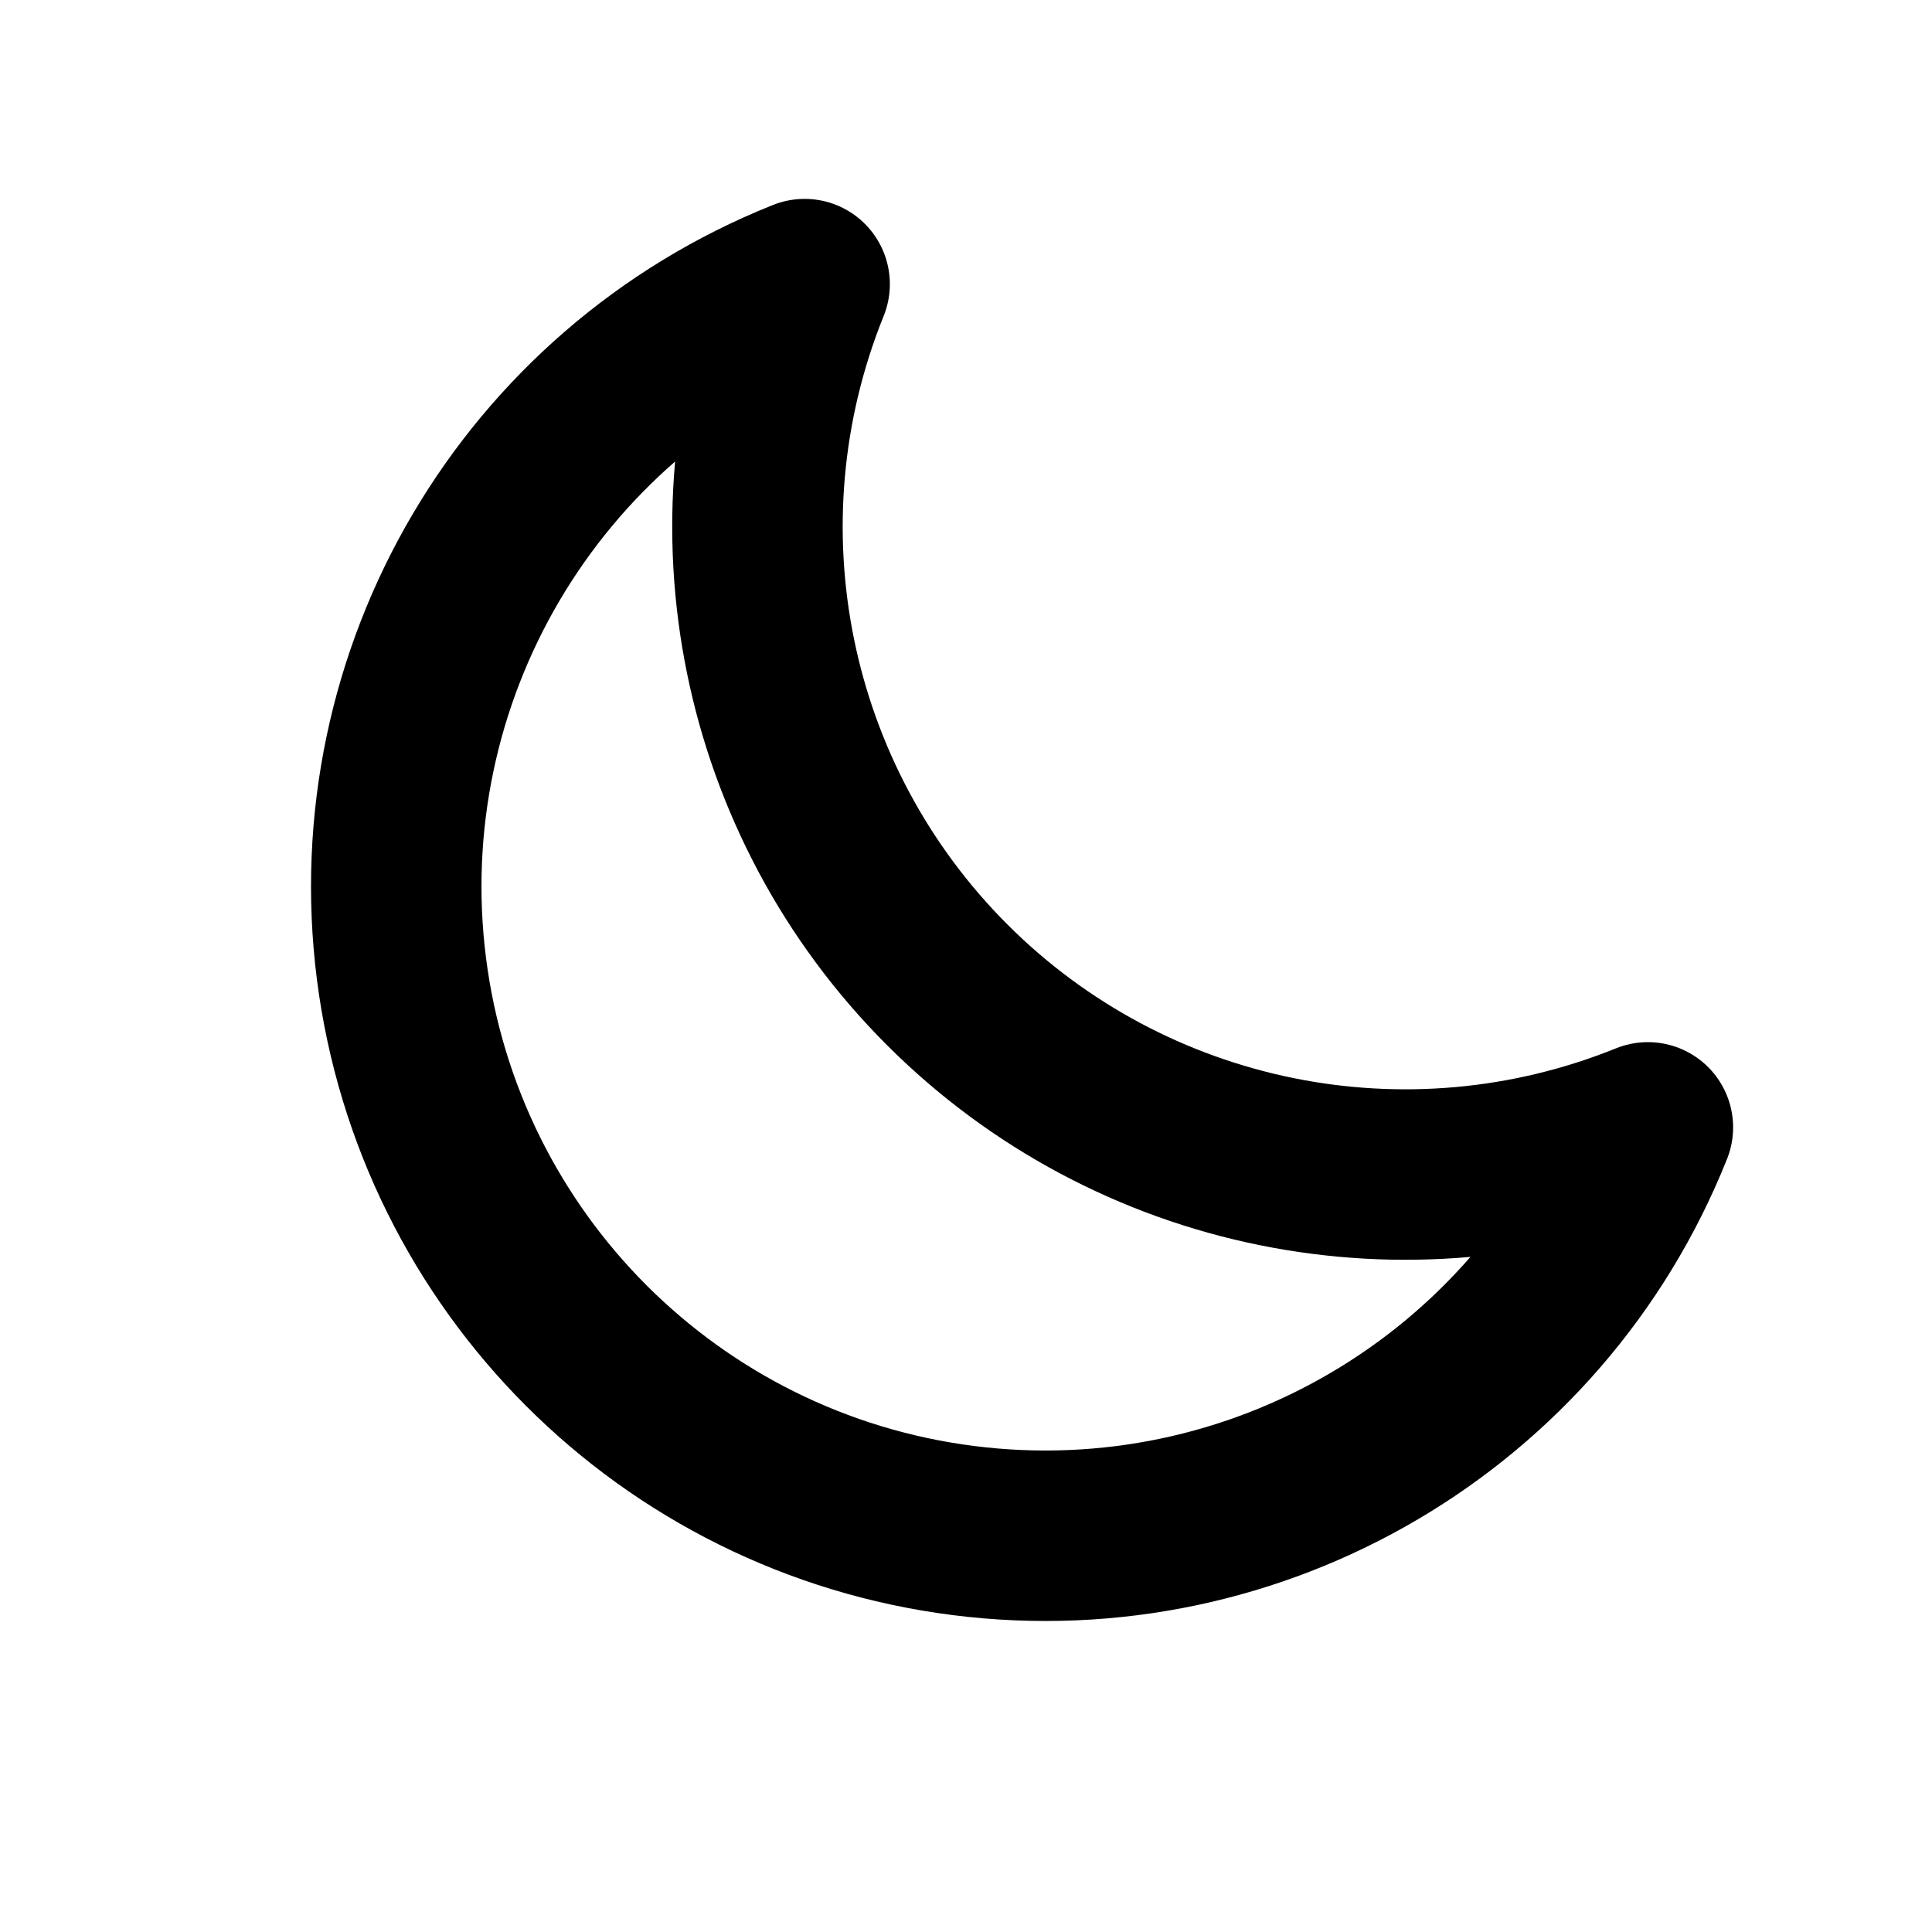
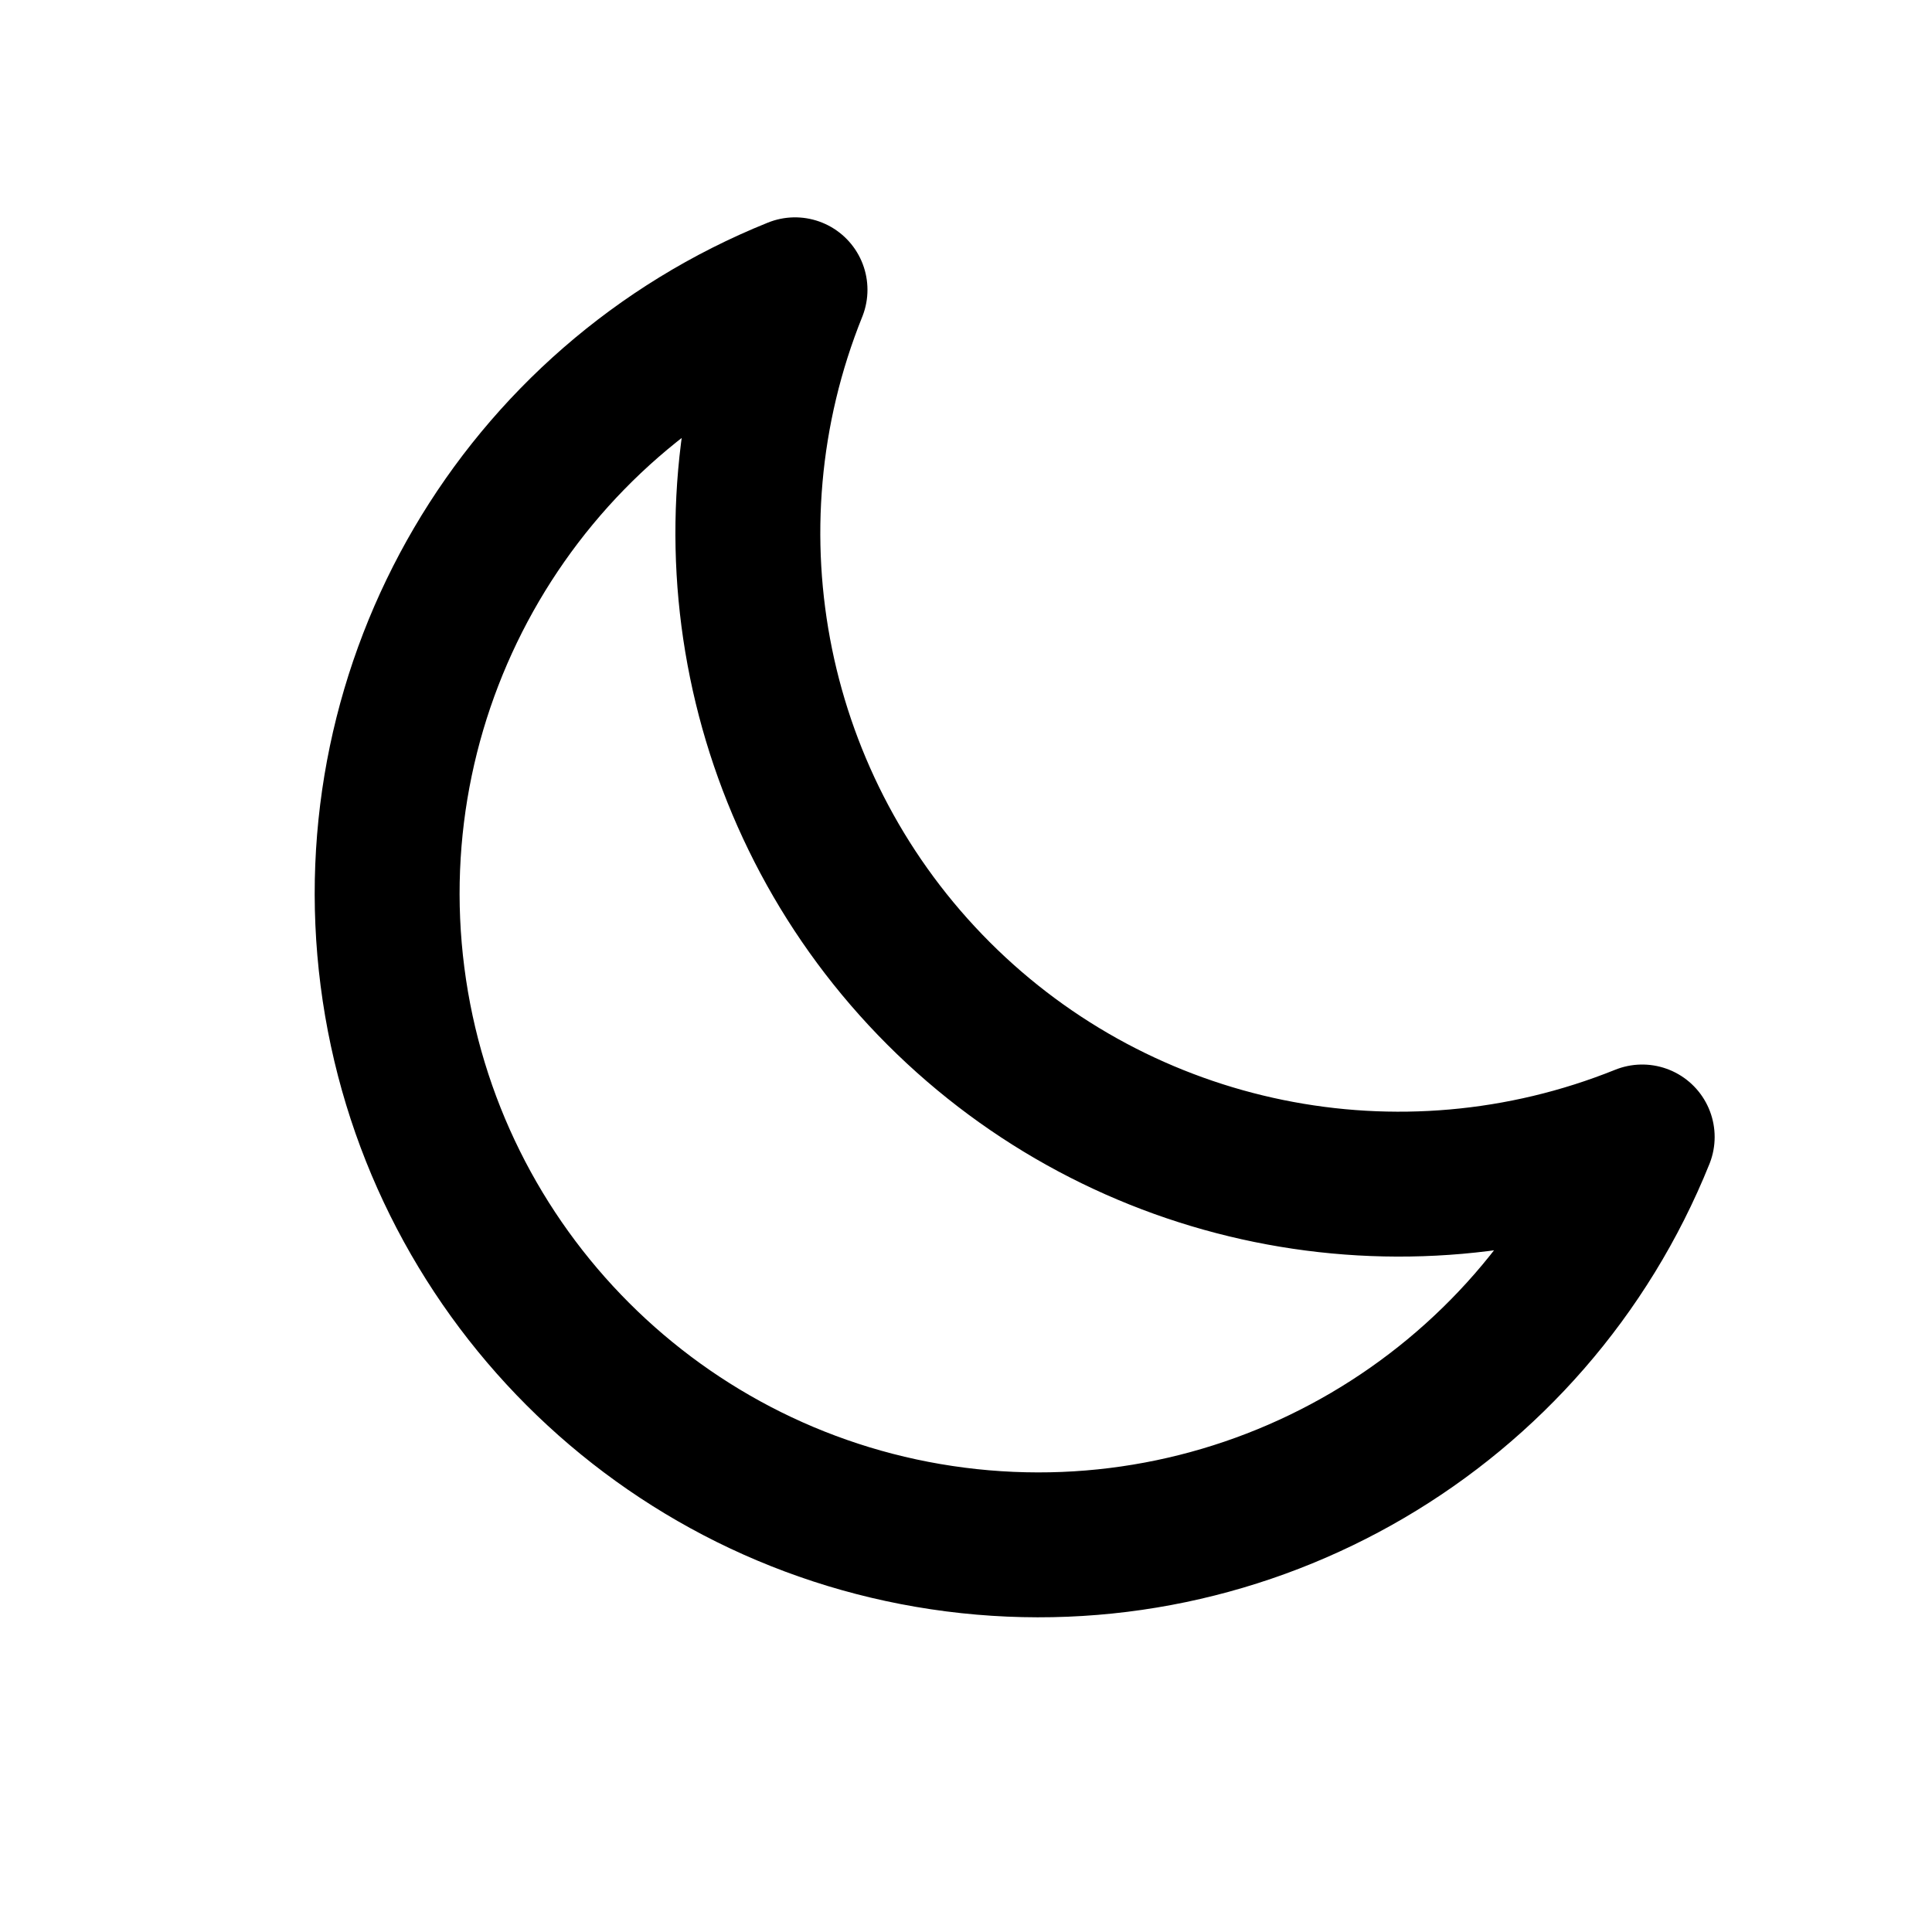
- <svg xmlns="http://www.w3.org/2000/svg" width="17" height="17" viewBox="0 0 17 17">
-   <path d="M14.5,9.92A5.7,5.7,0,0,1,7.08,2.5,5.71,5.71,0,1,0,14.5,9.92Z" fill="none" stroke="#000" stroke-linecap="round" stroke-linejoin="round" stroke-width="1.5" />
+ <svg xmlns="http://www.w3.org/2000/svg" width="20" height="20" viewBox="0 0 20 20">
+   <path d="M17,11.77A6.74,6.74,0,0,1,8.23,3,6.74,6.74,0,1,0,17,11.77Z" fill="none" stroke="#000" stroke-linecap="round" stroke-linejoin="round" stroke-width="1.5" />
</svg>
